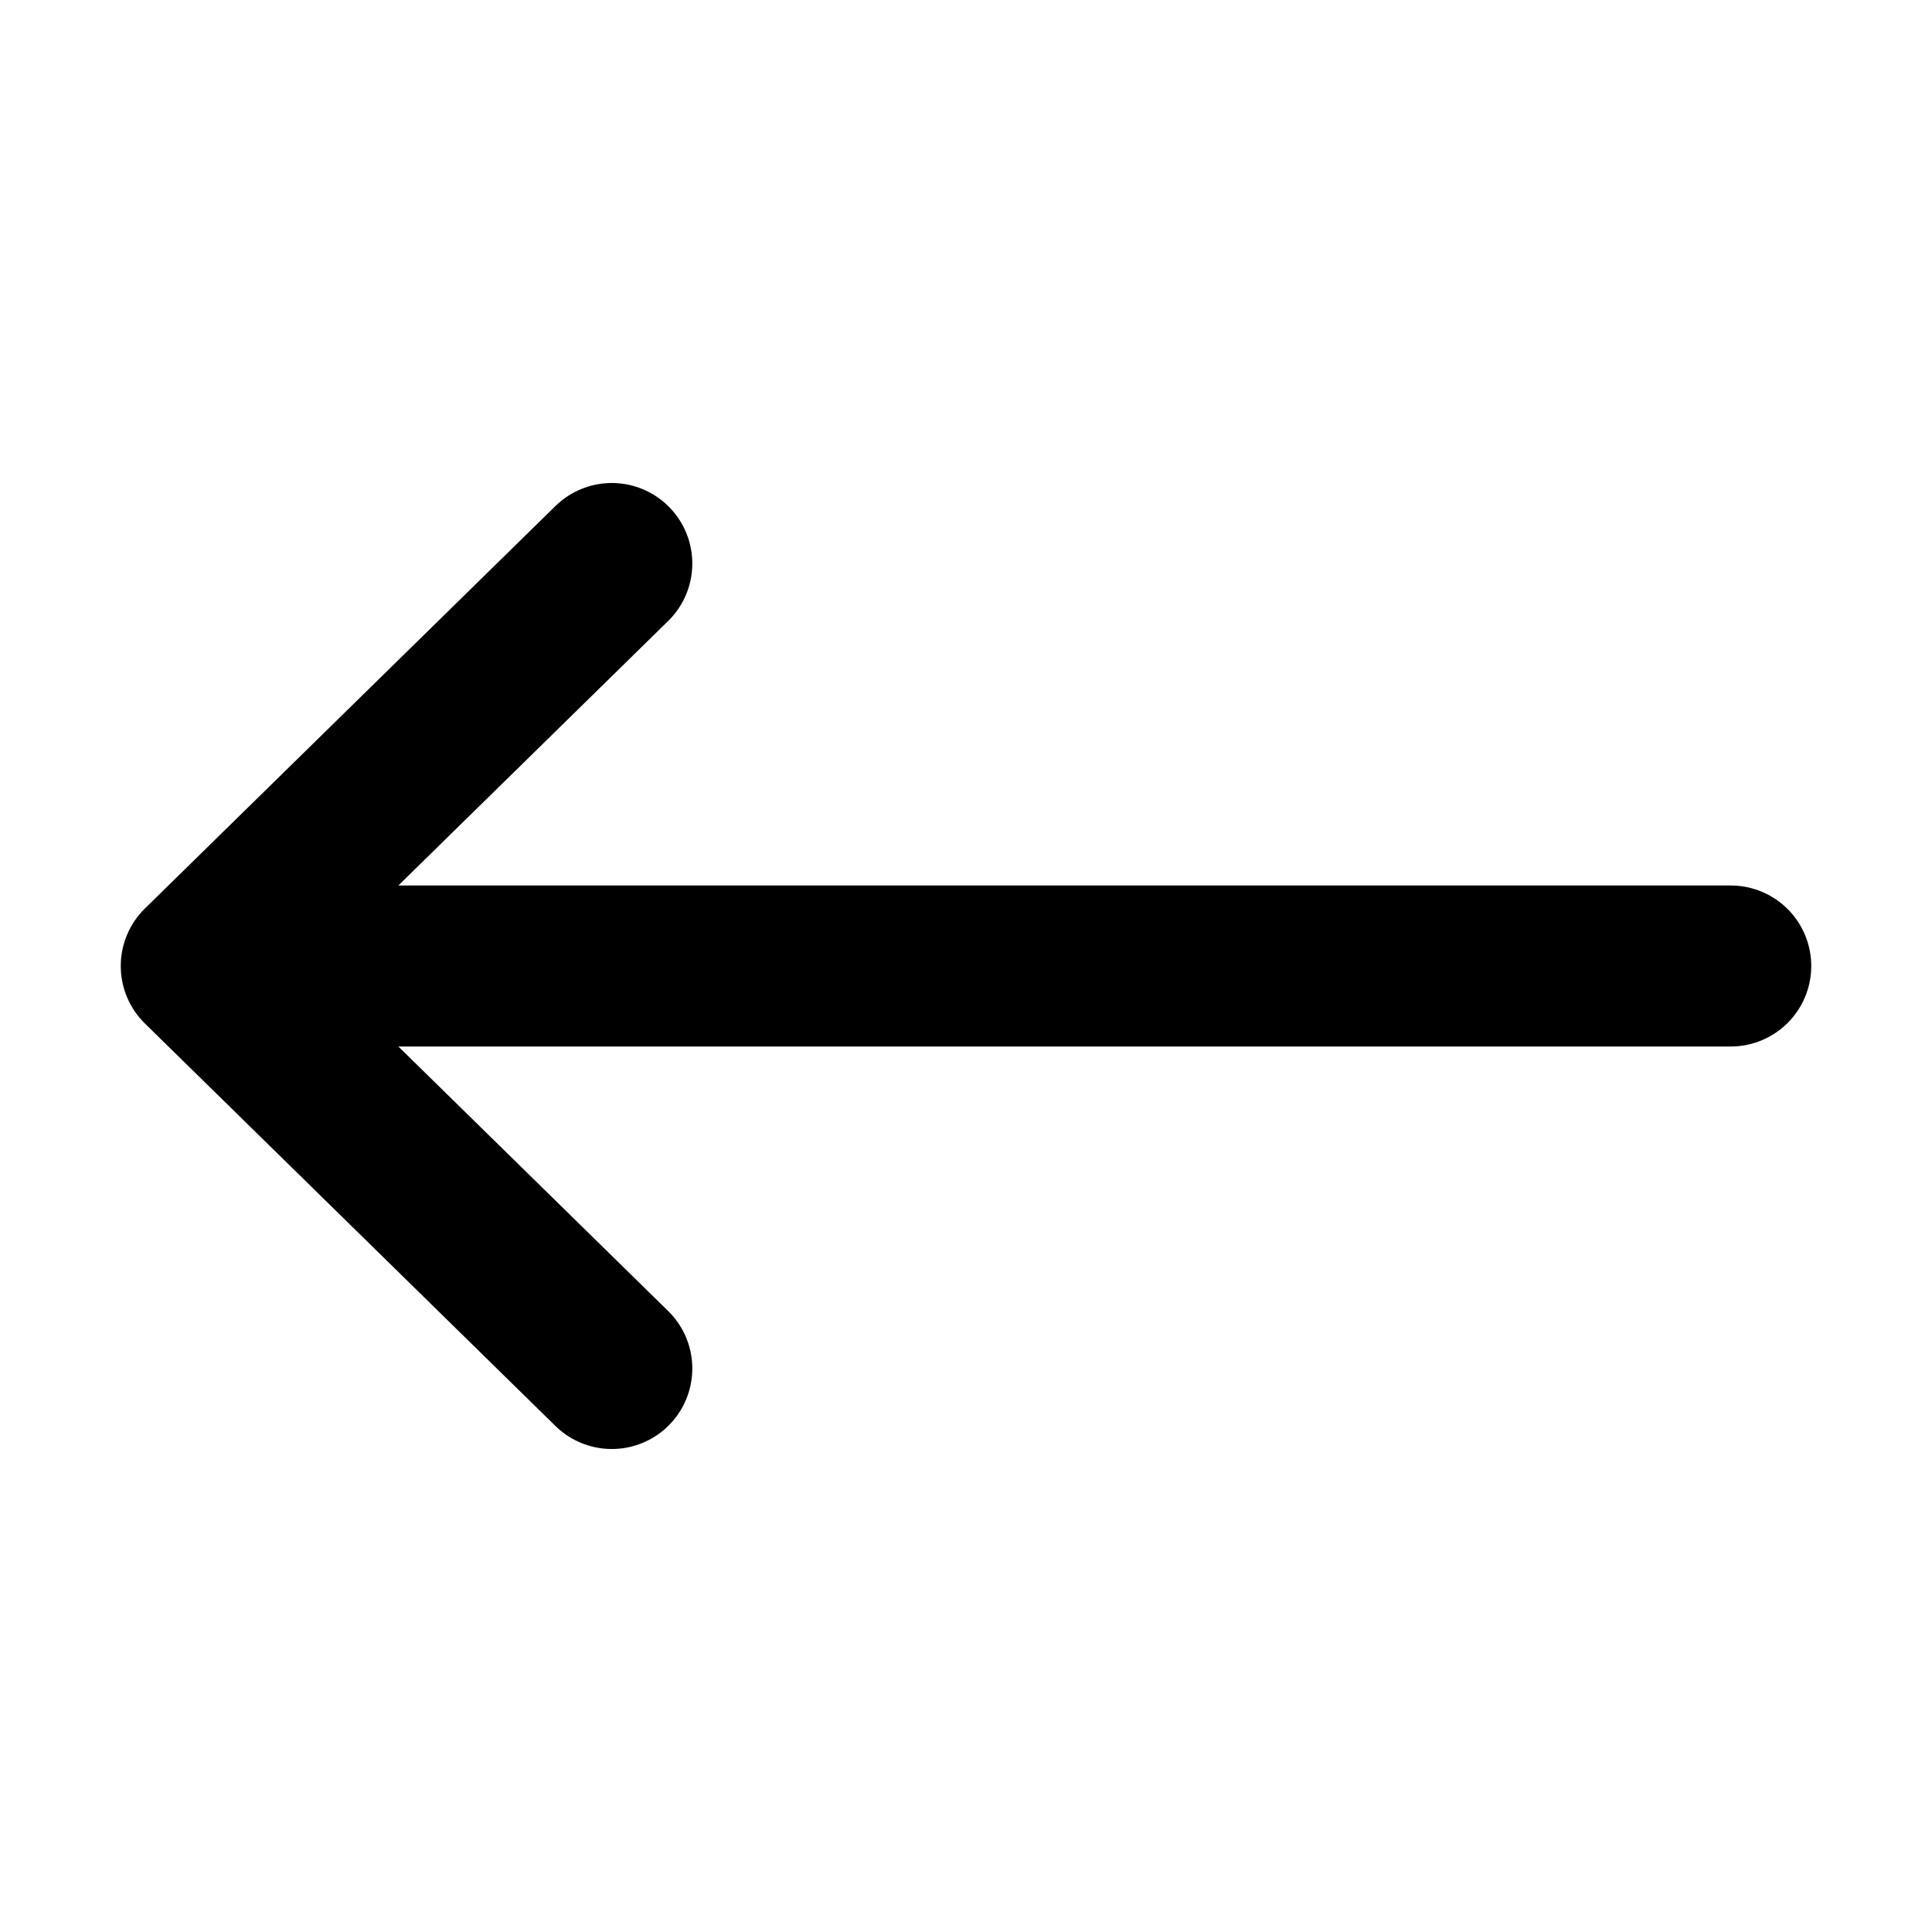
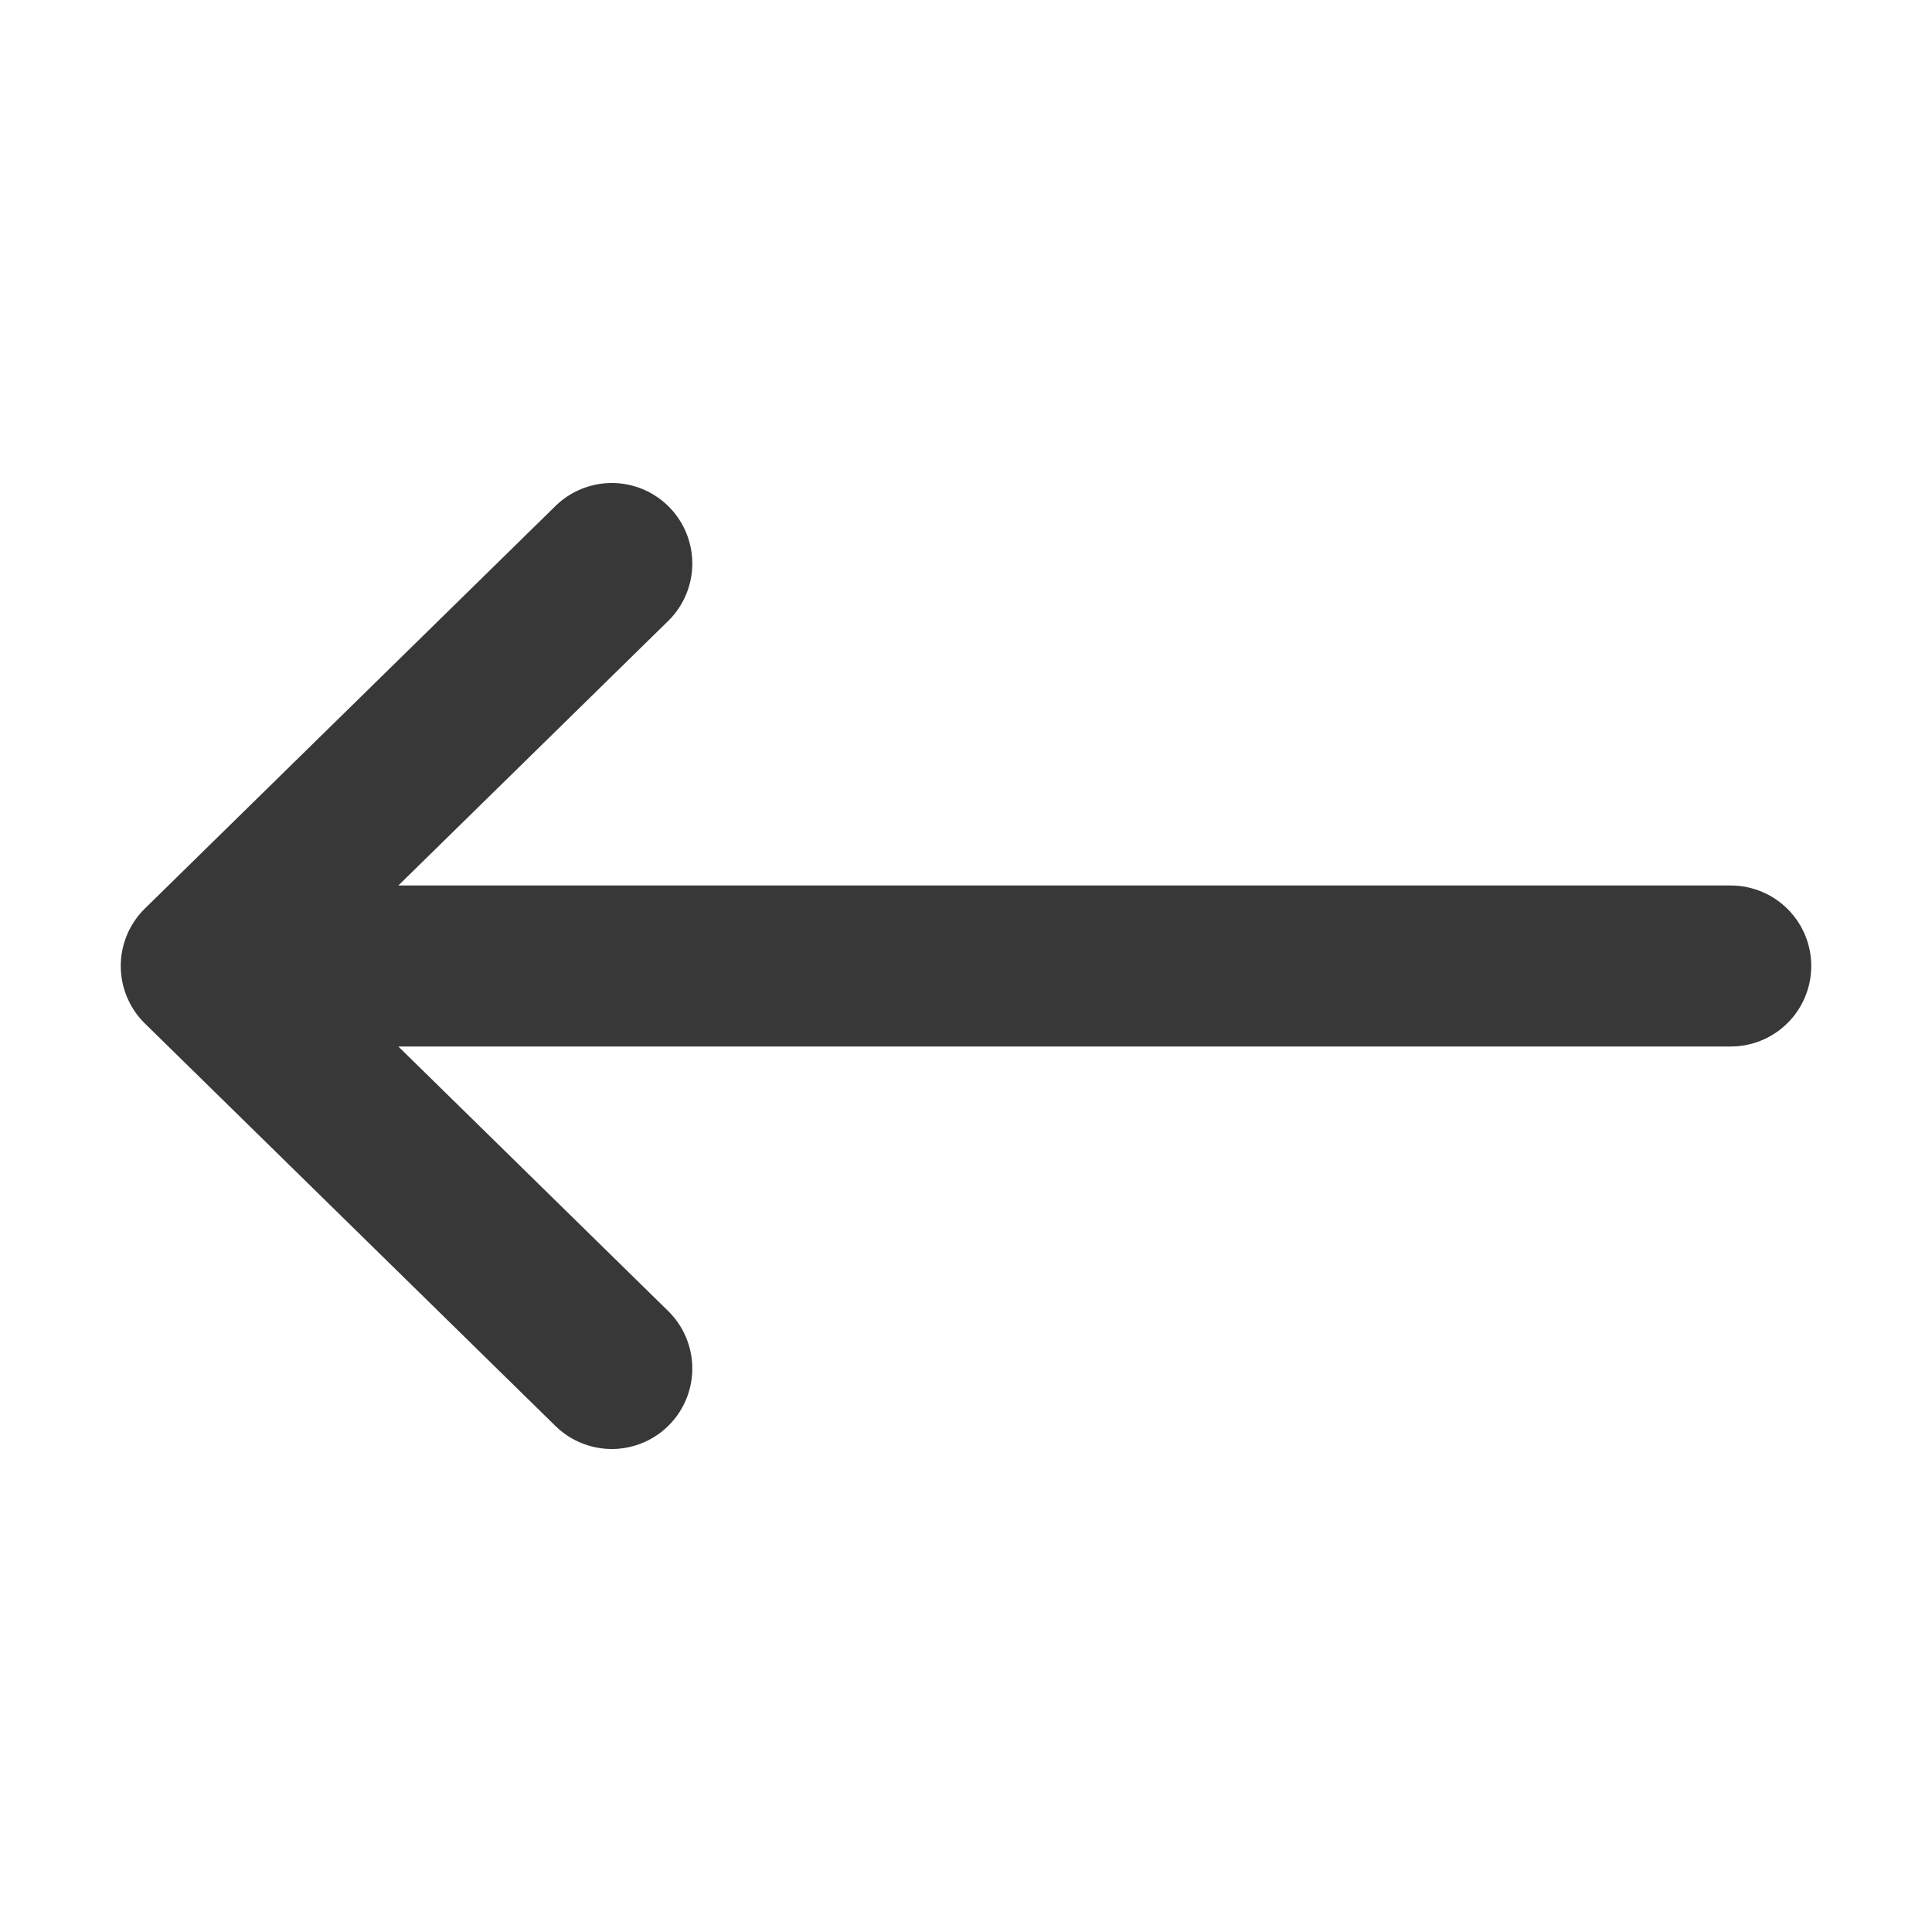
<svg xmlns="http://www.w3.org/2000/svg" height="800px" viewBox="0 0 24 24" width="800px">
  <g id="Complete">
    <g id="arrow-left">
      <g>
-         <polyline data-name="Right" fill="none" id="Right-2" points="7.6 7 2.5 12 7.6 17" stroke="#000000" stroke-linecap="round" stroke-linejoin="round" stroke-width="2" />
-         <line fill="none" stroke="#000000" stroke-linecap="round" stroke-linejoin="round" stroke-width="2" x1="21.5" x2="4.8" y1="12" y2="12" />
+         <polyline data-name="Right" fill="none" id="Right-2" points="7.6 7 2.5 12 7.6 17" stroke="#383838" stroke-linecap="round" stroke-linejoin="round" stroke-width="2" />
+         <line fill="none" stroke="#383838" stroke-linecap="round" stroke-linejoin="round" stroke-width="2" x1="21.5" x2="4.8" y1="12" y2="12" />
      </g>
    </g>
  </g>
</svg>
